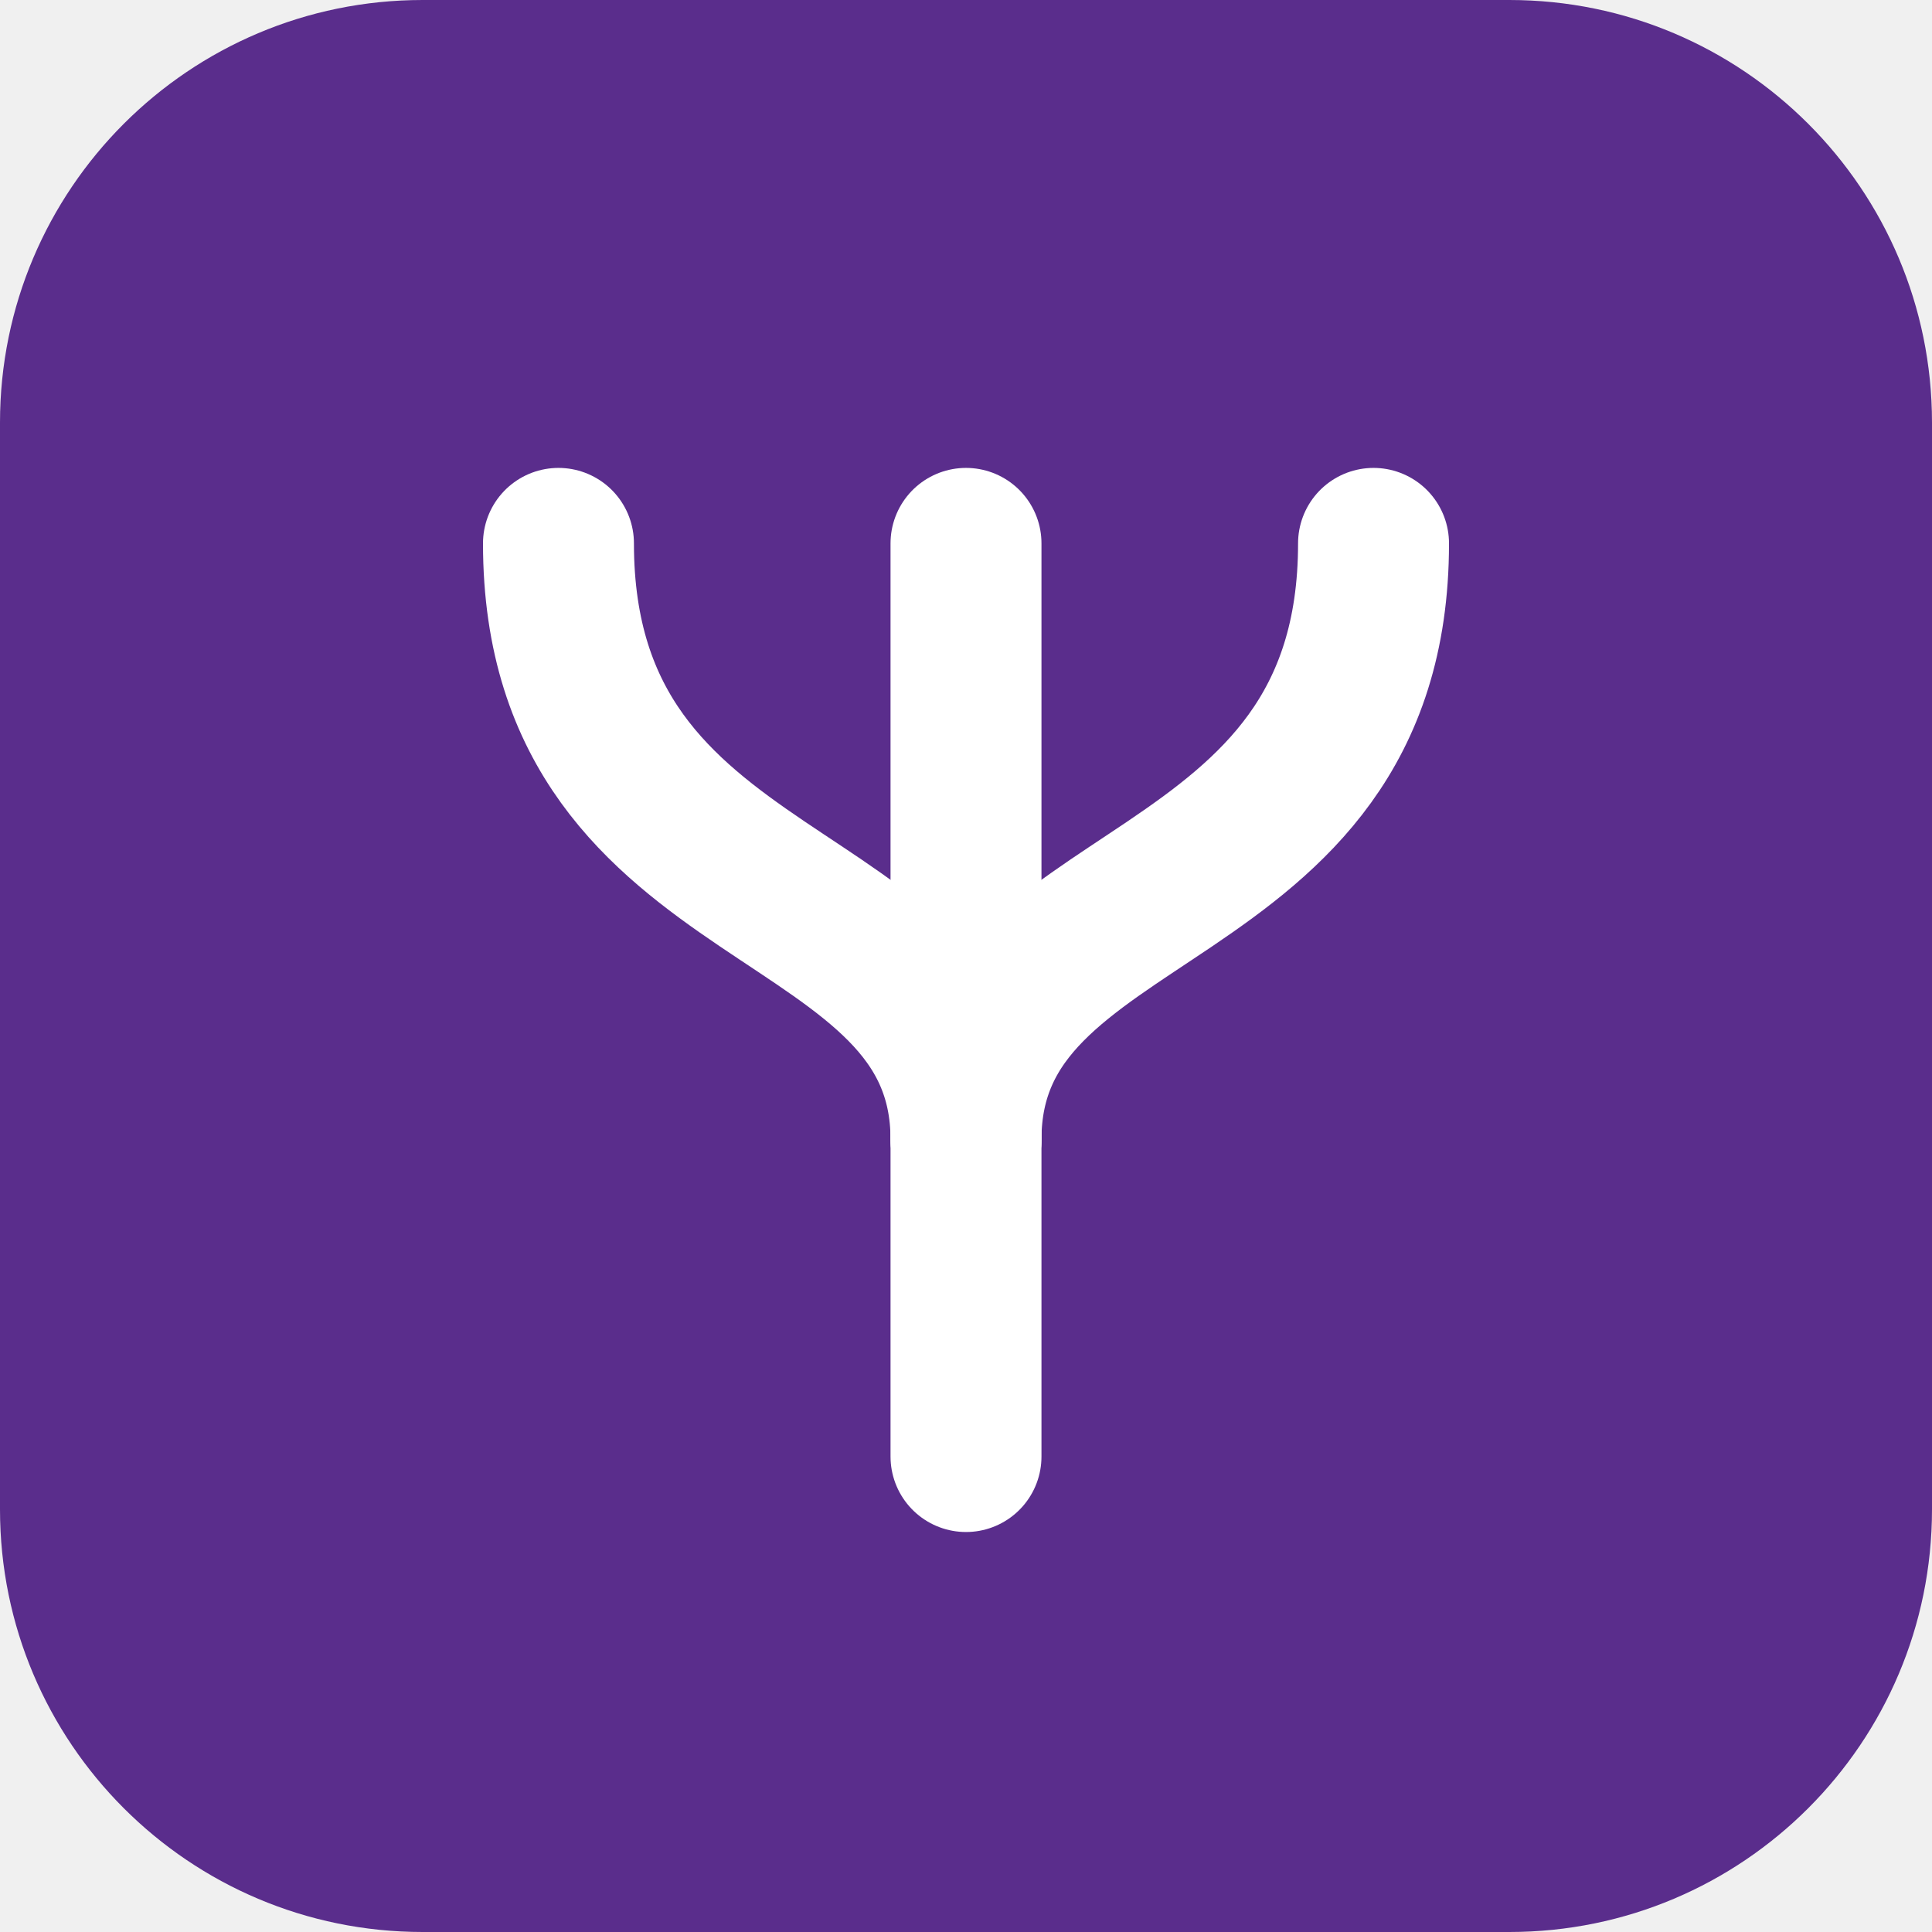
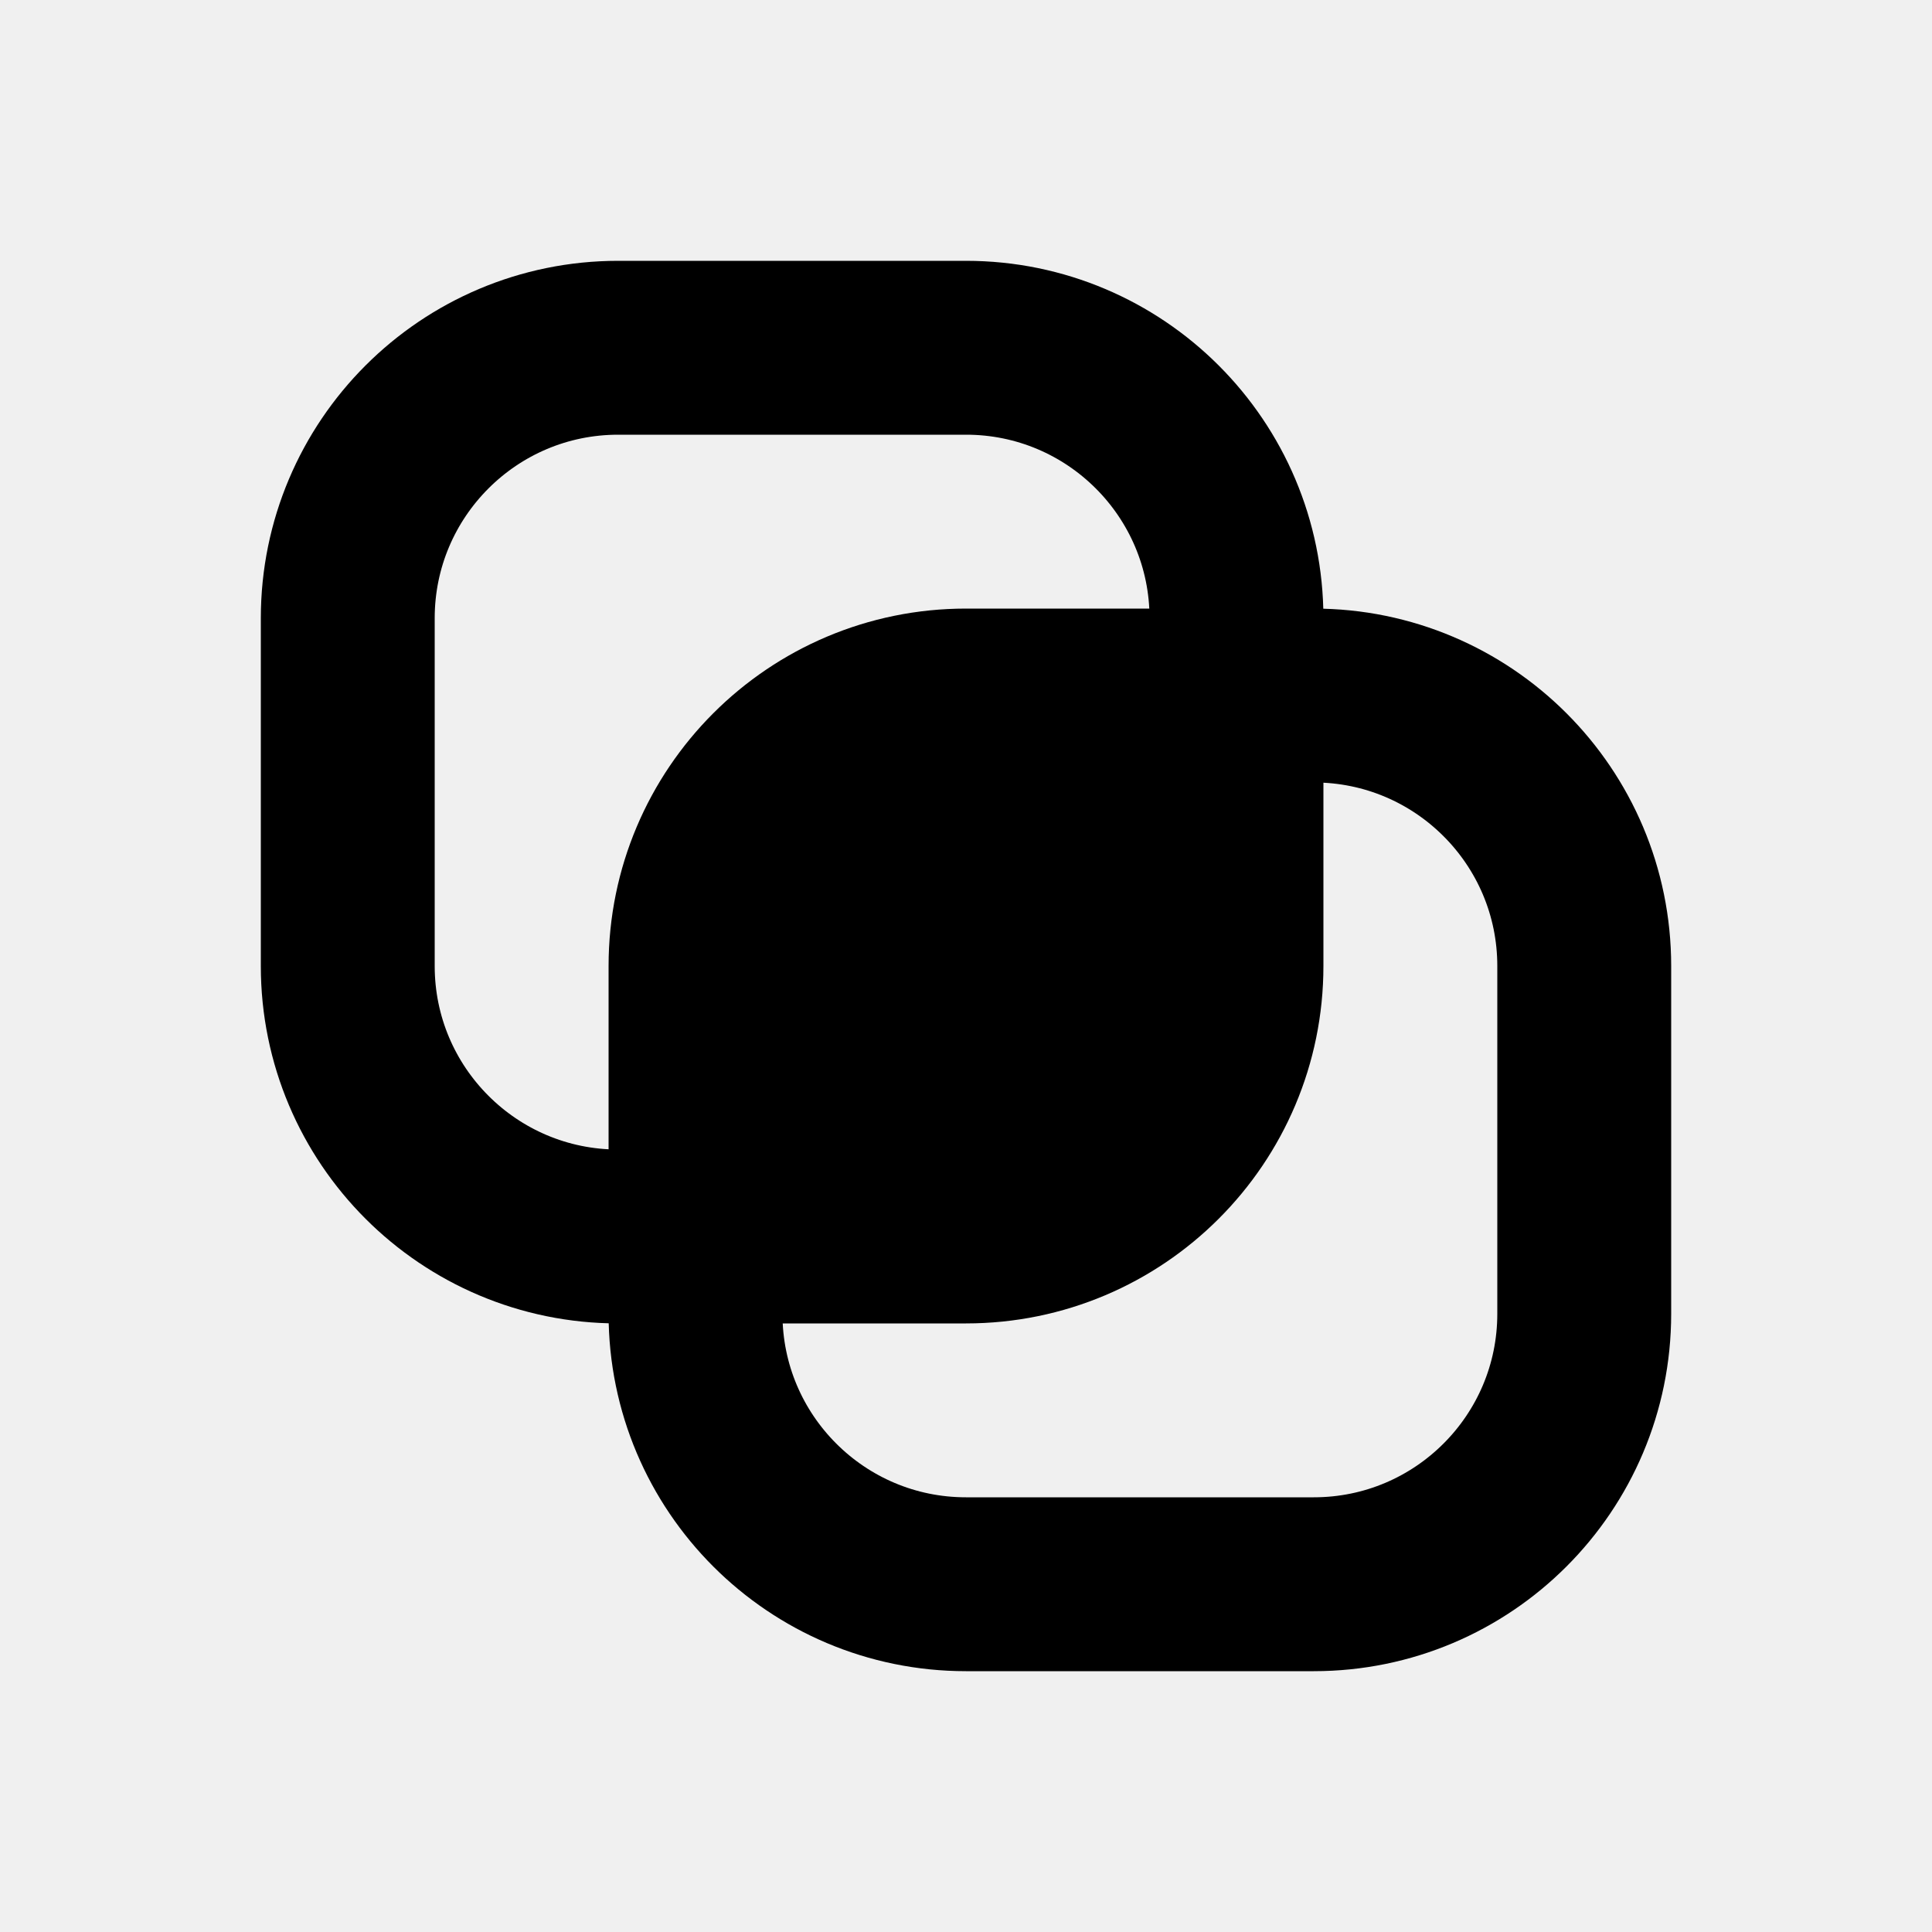
- <svg xmlns="http://www.w3.org/2000/svg" viewBox="0 0 512 512" role="img" aria-label="Braid">
-   <rect width="512" height="512" rx="112" fill="#5a2d8c" />
-   <g fill="none" stroke="#ffffff" stroke-width="40" stroke-linecap="round">
-     <path d="M148 144 C148 244 256 232 256 302" />
-     <path d="M364 144 C364 244 256 232 256 302" />
-     <path d="M256 144 V386" />
+ <svg xmlns="http://www.w3.org/2000/svg" viewBox="0 0 100 100" role="img" aria-label="Braid">
+   <defs>
+     <clipPath id="braid-overlap">
+       <rect x="18" y="18" width="46" height="46" rx="14" />
+     </clipPath>
+   </defs>
+   <g fill="none" stroke="currentColor" stroke-width="9">
+     <rect x="18" y="18" width="46" height="46" rx="14" />
+     <rect x="36" y="36" width="46" height="46" rx="14" />
+   </g>
+   <g clip-path="url(#braid-overlap)">
+     <rect x="36" y="36" width="46" height="46" rx="14" fill="currentColor" />
  </g>
</svg>
